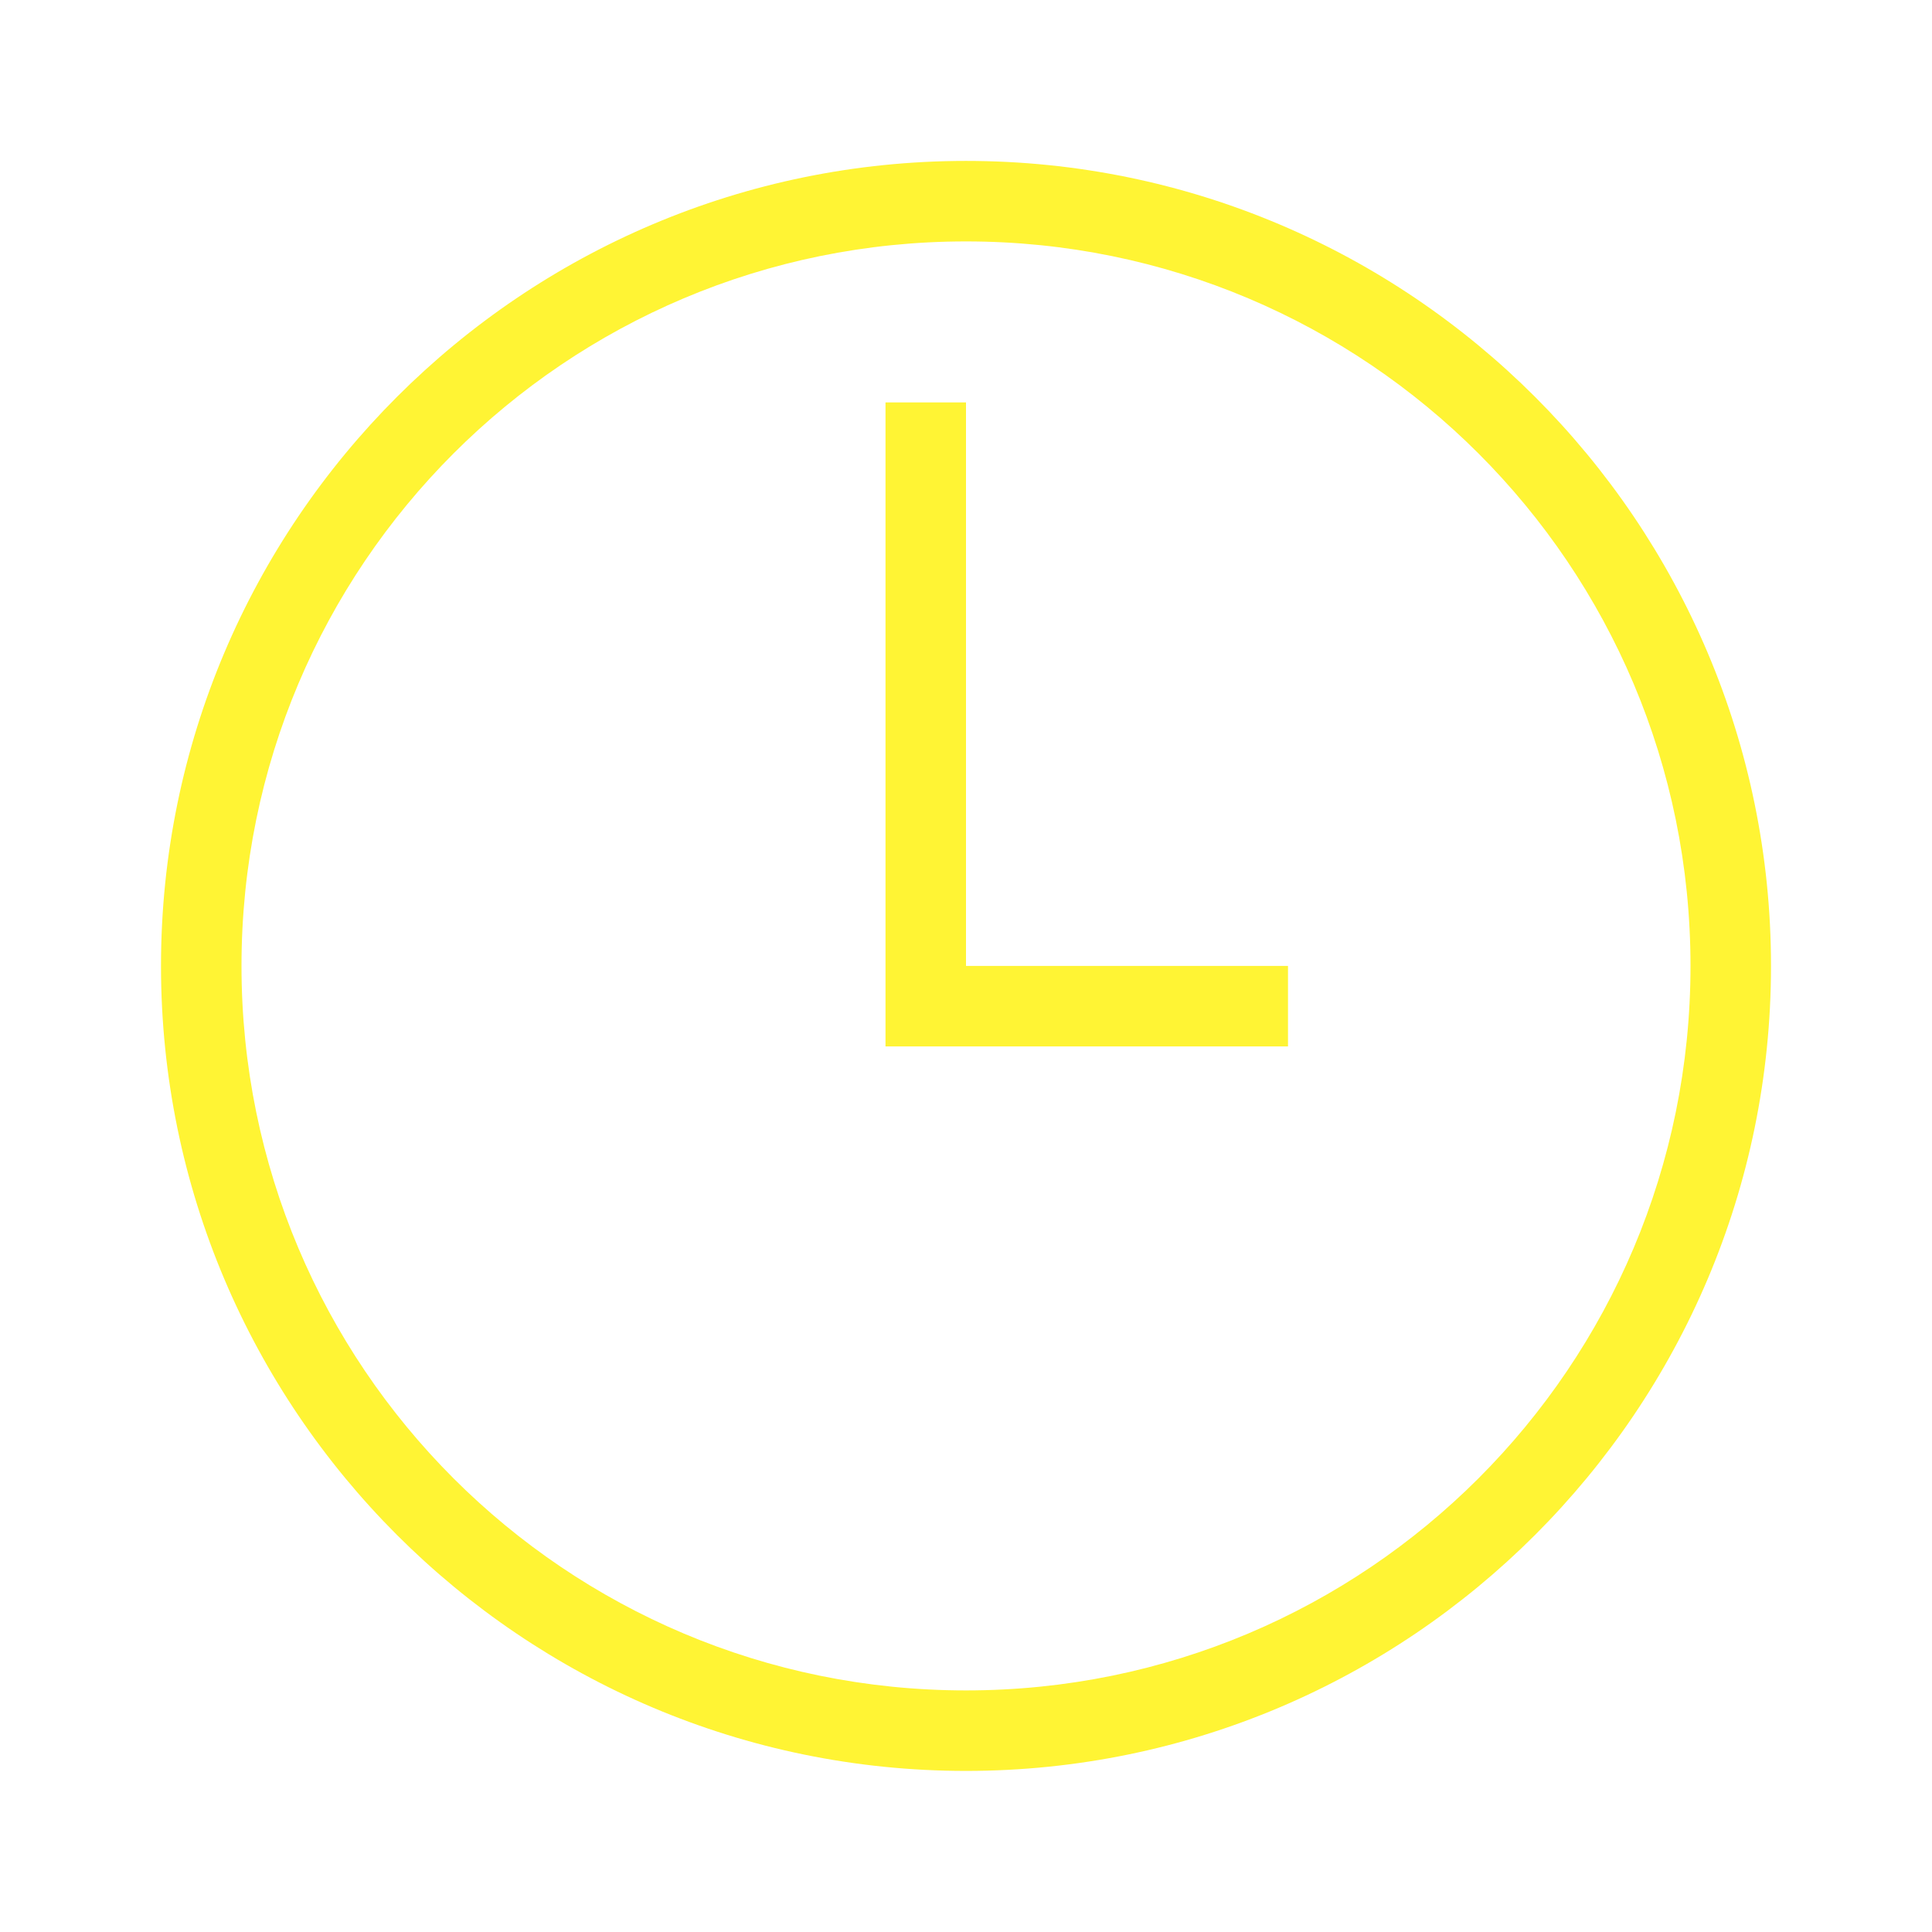
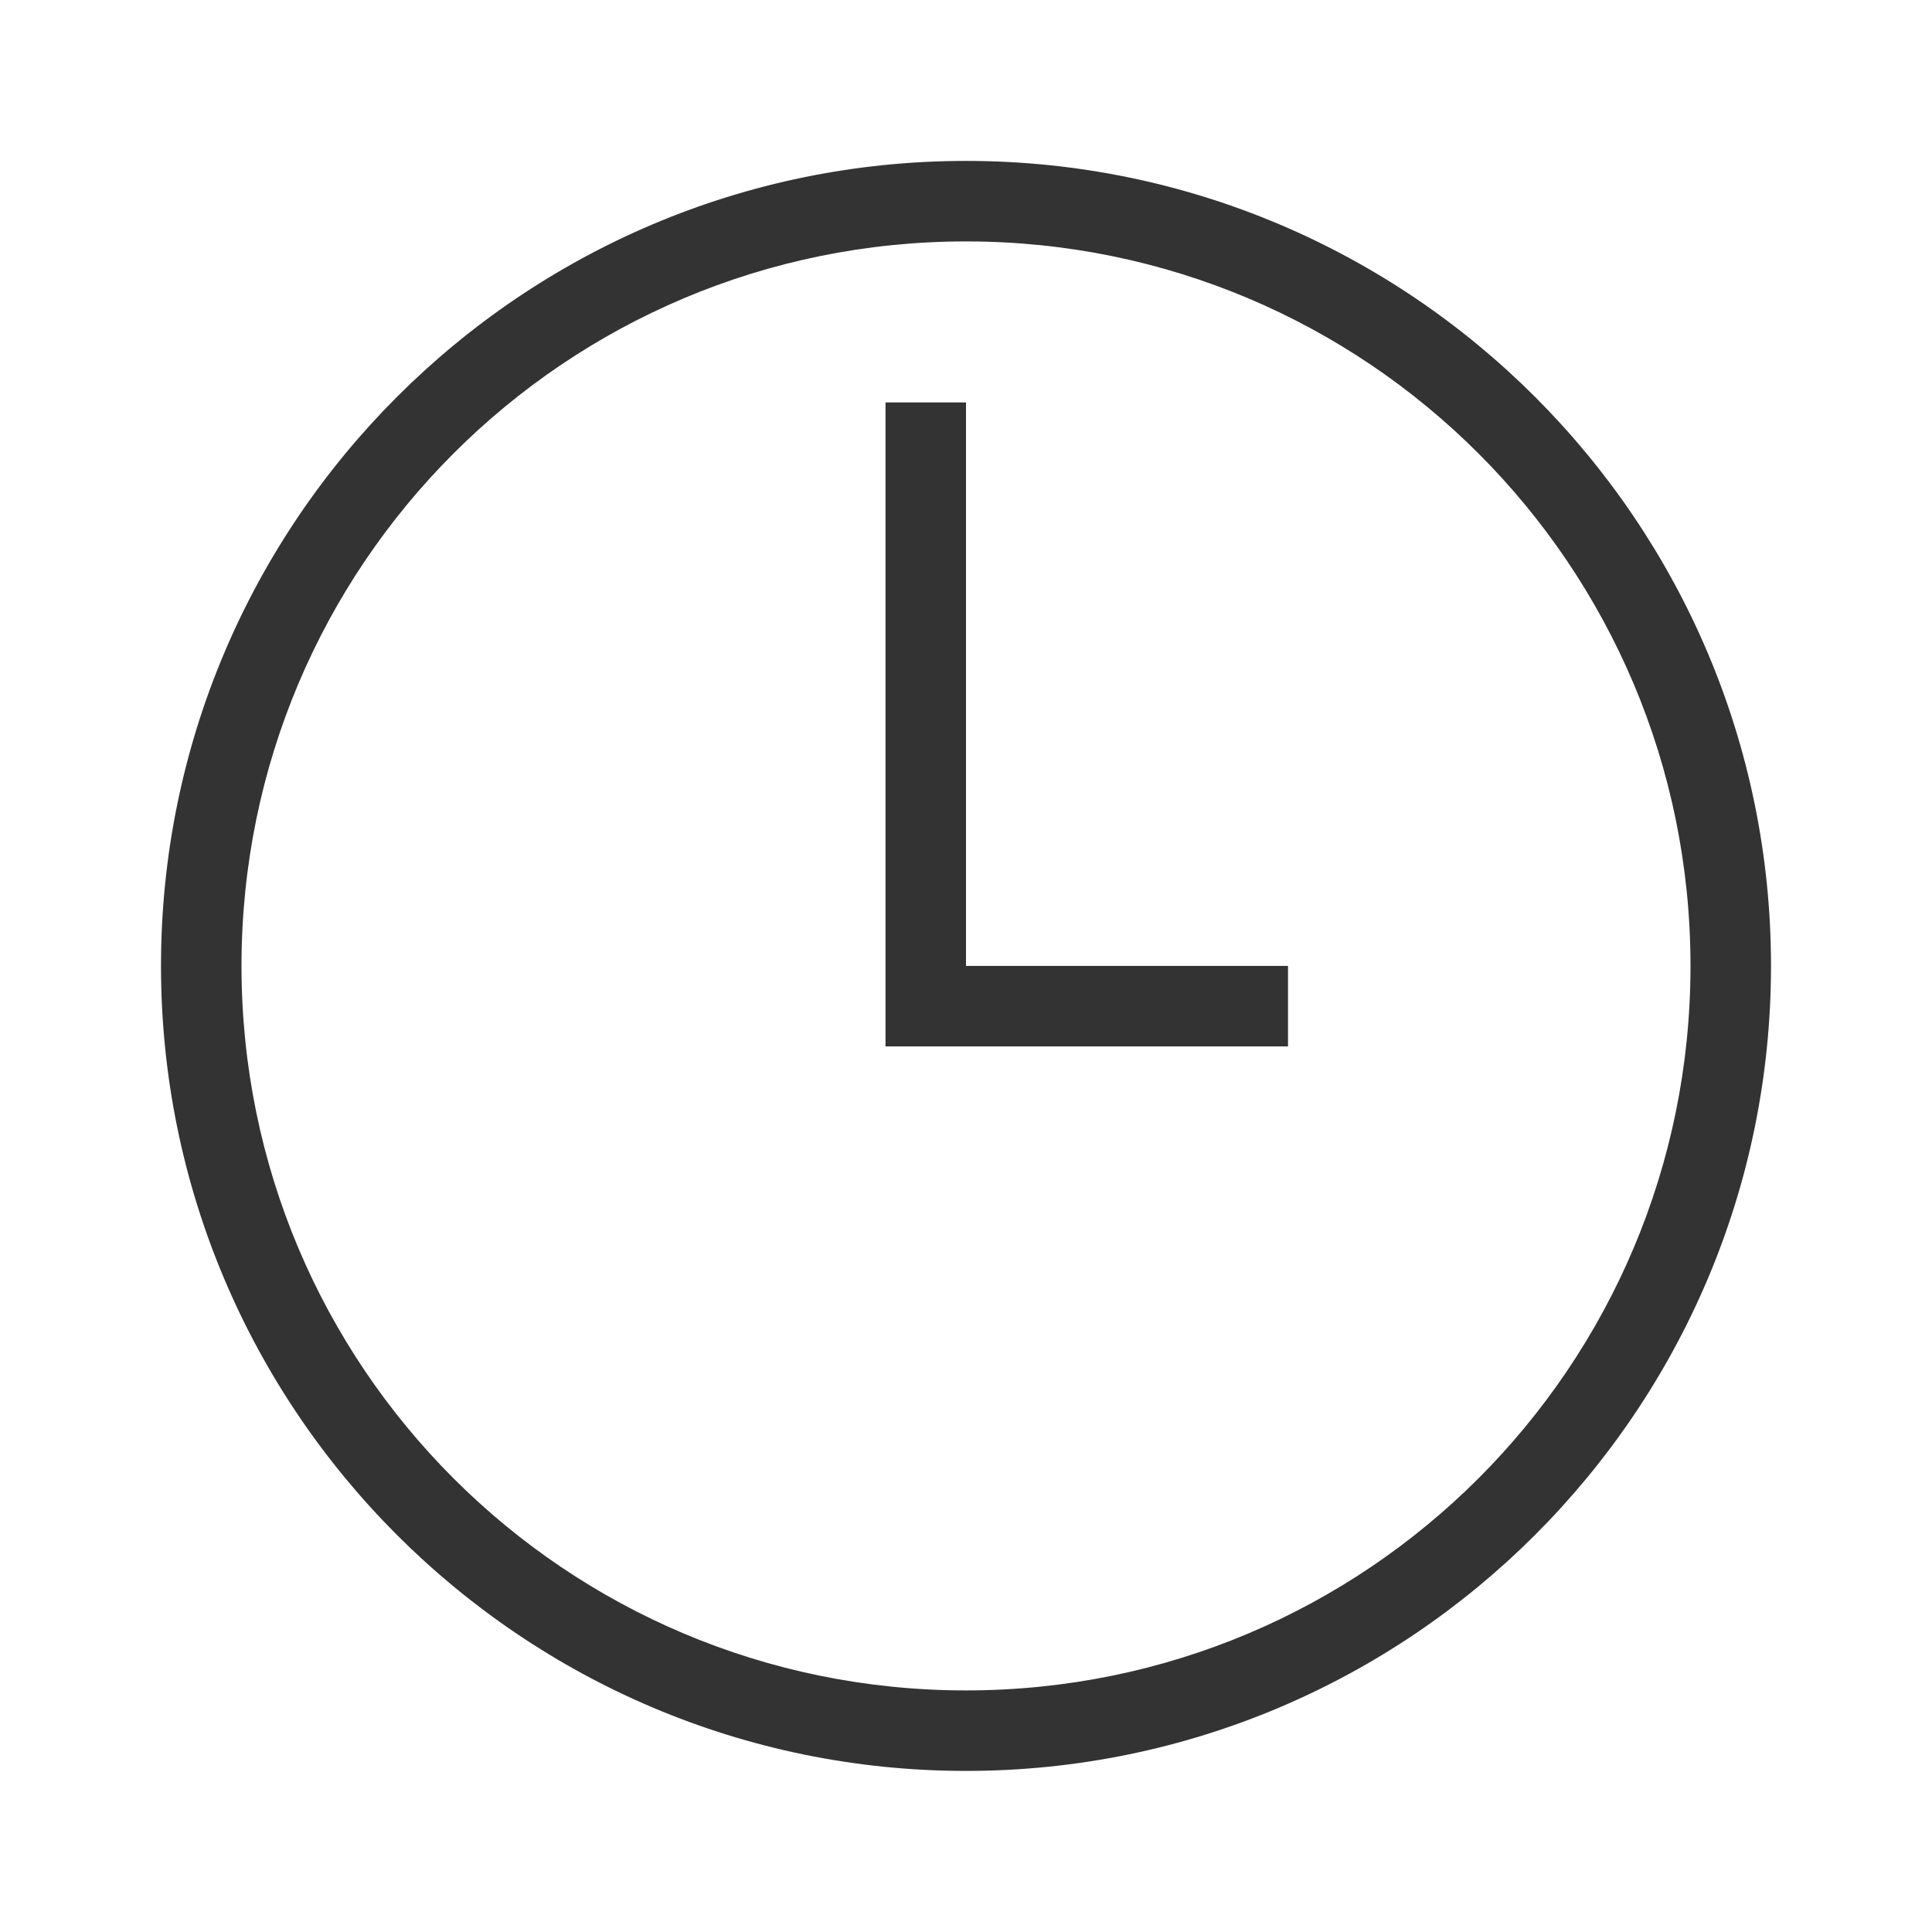
- <svg xmlns="http://www.w3.org/2000/svg" height="300px" width="300px" fill="#fff434" viewBox="0 0 24 24" version="1.1" x="0px" y="0px">
+ <svg xmlns="http://www.w3.org/2000/svg" height="300px" width="300px" fill="#333333" viewBox="0 0 24 24" version="1.1" x="0px" y="0px">
  <g transform="translate(0,-1028.362)">
-     <path style="color:#000000;font-style:normal;font-variant:normal;font-weight:normal;font-stretch:normal;font-size:medium;line-height:normal;font-family:sans-serif;text-indent:0;text-align:start;text-decoration:none;text-decoration-line:none;text-decoration-style:solid;text-decoration-color:#000000;letter-spacing:normal;word-spacing:normal;text-transform:none;direction:ltr;block-progression:tb;writing-mode:lr-tb;baseline-shift:baseline;text-anchor:start;white-space:normal;clip-rule:nonzero;display:inline;overflow:visible;visibility:visible;opacity:1;isolation:auto;mix-blend-mode:normal;color-interpolation:sRGB;color-interpolation-filters:linearRGB;solid-color:#000000;solid-opacity:1;fill:#fff434;fill-opacity:1;fill-rule:nonzero;stroke:none;stroke-width:1;stroke-linecap:butt;stroke-linejoin:round;stroke-miterlimit:4;stroke-dasharray:none;stroke-dashoffset:0;stroke-opacity:1;color-rendering:auto;image-rendering:auto;shape-rendering:auto;text-rendering:auto;enable-background:accumulate" d="m 12,1030.361 c -5.517,0 -10,4.483 -10,10 -1.83e-5,5.517 4.483,10 10,10 5.517,0 10,-4.483 10,-10 1.8e-5,-5.517 -4.483,-10 -10,-10 z m 0,1 c 4.976,0 9,4.024 9,9 1.7e-5,4.976 -4.024,9 -9,9 -4.976,0 -9,-4.024 -9,-9 -1.65e-5,-4.976 4.024,-9 9,-9 z" />
-     <path style="color:#000000;font-style:normal;font-variant:normal;font-weight:normal;font-stretch:normal;font-size:medium;line-height:normal;font-family:sans-serif;text-indent:0;text-align:start;text-decoration:none;text-decoration-line:none;text-decoration-style:solid;text-decoration-color:#000000;letter-spacing:normal;word-spacing:normal;text-transform:none;direction:ltr;block-progression:tb;writing-mode:lr-tb;baseline-shift:baseline;text-anchor:start;white-space:normal;clip-rule:nonzero;display:inline;overflow:visible;visibility:visible;opacity:1;isolation:auto;mix-blend-mode:normal;color-interpolation:sRGB;color-interpolation-filters:linearRGB;solid-color:#000000;solid-opacity:1;fill:#fff434;fill-opacity:1;fill-rule:evenodd;stroke:none;stroke-width:1px;stroke-linecap:butt;stroke-linejoin:miter;stroke-miterlimit:4;stroke-dasharray:none;stroke-dashoffset:0;stroke-opacity:1;color-rendering:auto;image-rendering:auto;shape-rendering:auto;text-rendering:auto;enable-background:accumulate" d="m 11,1033.361 0,8 5,0 0,-1 -4,0 0,-7 -1,0 z" />
+     <path style="color:#000000;font-style:normal;font-variant:normal;font-weight:normal;font-stretch:normal;font-size:medium;line-height:normal;font-family:sans-serif;text-indent:0;text-align:start;text-decoration:none;text-decoration-line:none;text-decoration-style:solid;text-decoration-color:#000000;letter-spacing:normal;word-spacing:normal;text-transform:none;direction:ltr;block-progression:tb;writing-mode:lr-tb;baseline-shift:baseline;text-anchor:start;white-space:normal;clip-rule:nonzero;display:inline;overflow:visible;visibility:visible;opacity:1;isolation:auto;mix-blend-mode:normal;color-interpolation:sRGB;color-interpolation-filters:linearRGB;solid-color:#000000;solid-opacity:1;fill:#333333;fill-opacity:1;fill-rule:nonzero;stroke:none;stroke-width:1;stroke-linecap:butt;stroke-linejoin:round;stroke-miterlimit:4;stroke-dasharray:none;stroke-dashoffset:0;stroke-opacity:1;color-rendering:auto;image-rendering:auto;shape-rendering:auto;text-rendering:auto;enable-background:accumulate" d="m 12,1030.361 c -5.517,0 -10,4.483 -10,10 -1.83e-5,5.517 4.483,10 10,10 5.517,0 10,-4.483 10,-10 1.8e-5,-5.517 -4.483,-10 -10,-10 z m 0,1 c 4.976,0 9,4.024 9,9 1.7e-5,4.976 -4.024,9 -9,9 -4.976,0 -9,-4.024 -9,-9 -1.65e-5,-4.976 4.024,-9 9,-9 z" />
+     <path style="color:#000000;font-style:normal;font-variant:normal;font-weight:normal;font-stretch:normal;font-size:medium;line-height:normal;font-family:sans-serif;text-indent:0;text-align:start;text-decoration:none;text-decoration-line:none;text-decoration-style:solid;text-decoration-color:#000000;letter-spacing:normal;word-spacing:normal;text-transform:none;direction:ltr;block-progression:tb;writing-mode:lr-tb;baseline-shift:baseline;text-anchor:start;white-space:normal;clip-rule:nonzero;display:inline;overflow:visible;visibility:visible;opacity:1;isolation:auto;mix-blend-mode:normal;color-interpolation:sRGB;color-interpolation-filters:linearRGB;solid-color:#000000;solid-opacity:1;fill:#333333;fill-opacity:1;fill-rule:evenodd;stroke:none;stroke-width:1px;stroke-linecap:butt;stroke-linejoin:miter;stroke-miterlimit:4;stroke-dasharray:none;stroke-dashoffset:0;stroke-opacity:1;color-rendering:auto;image-rendering:auto;shape-rendering:auto;text-rendering:auto;enable-background:accumulate" d="m 11,1033.361 0,8 5,0 0,-1 -4,0 0,-7 -1,0 z" />
  </g>
</svg>
